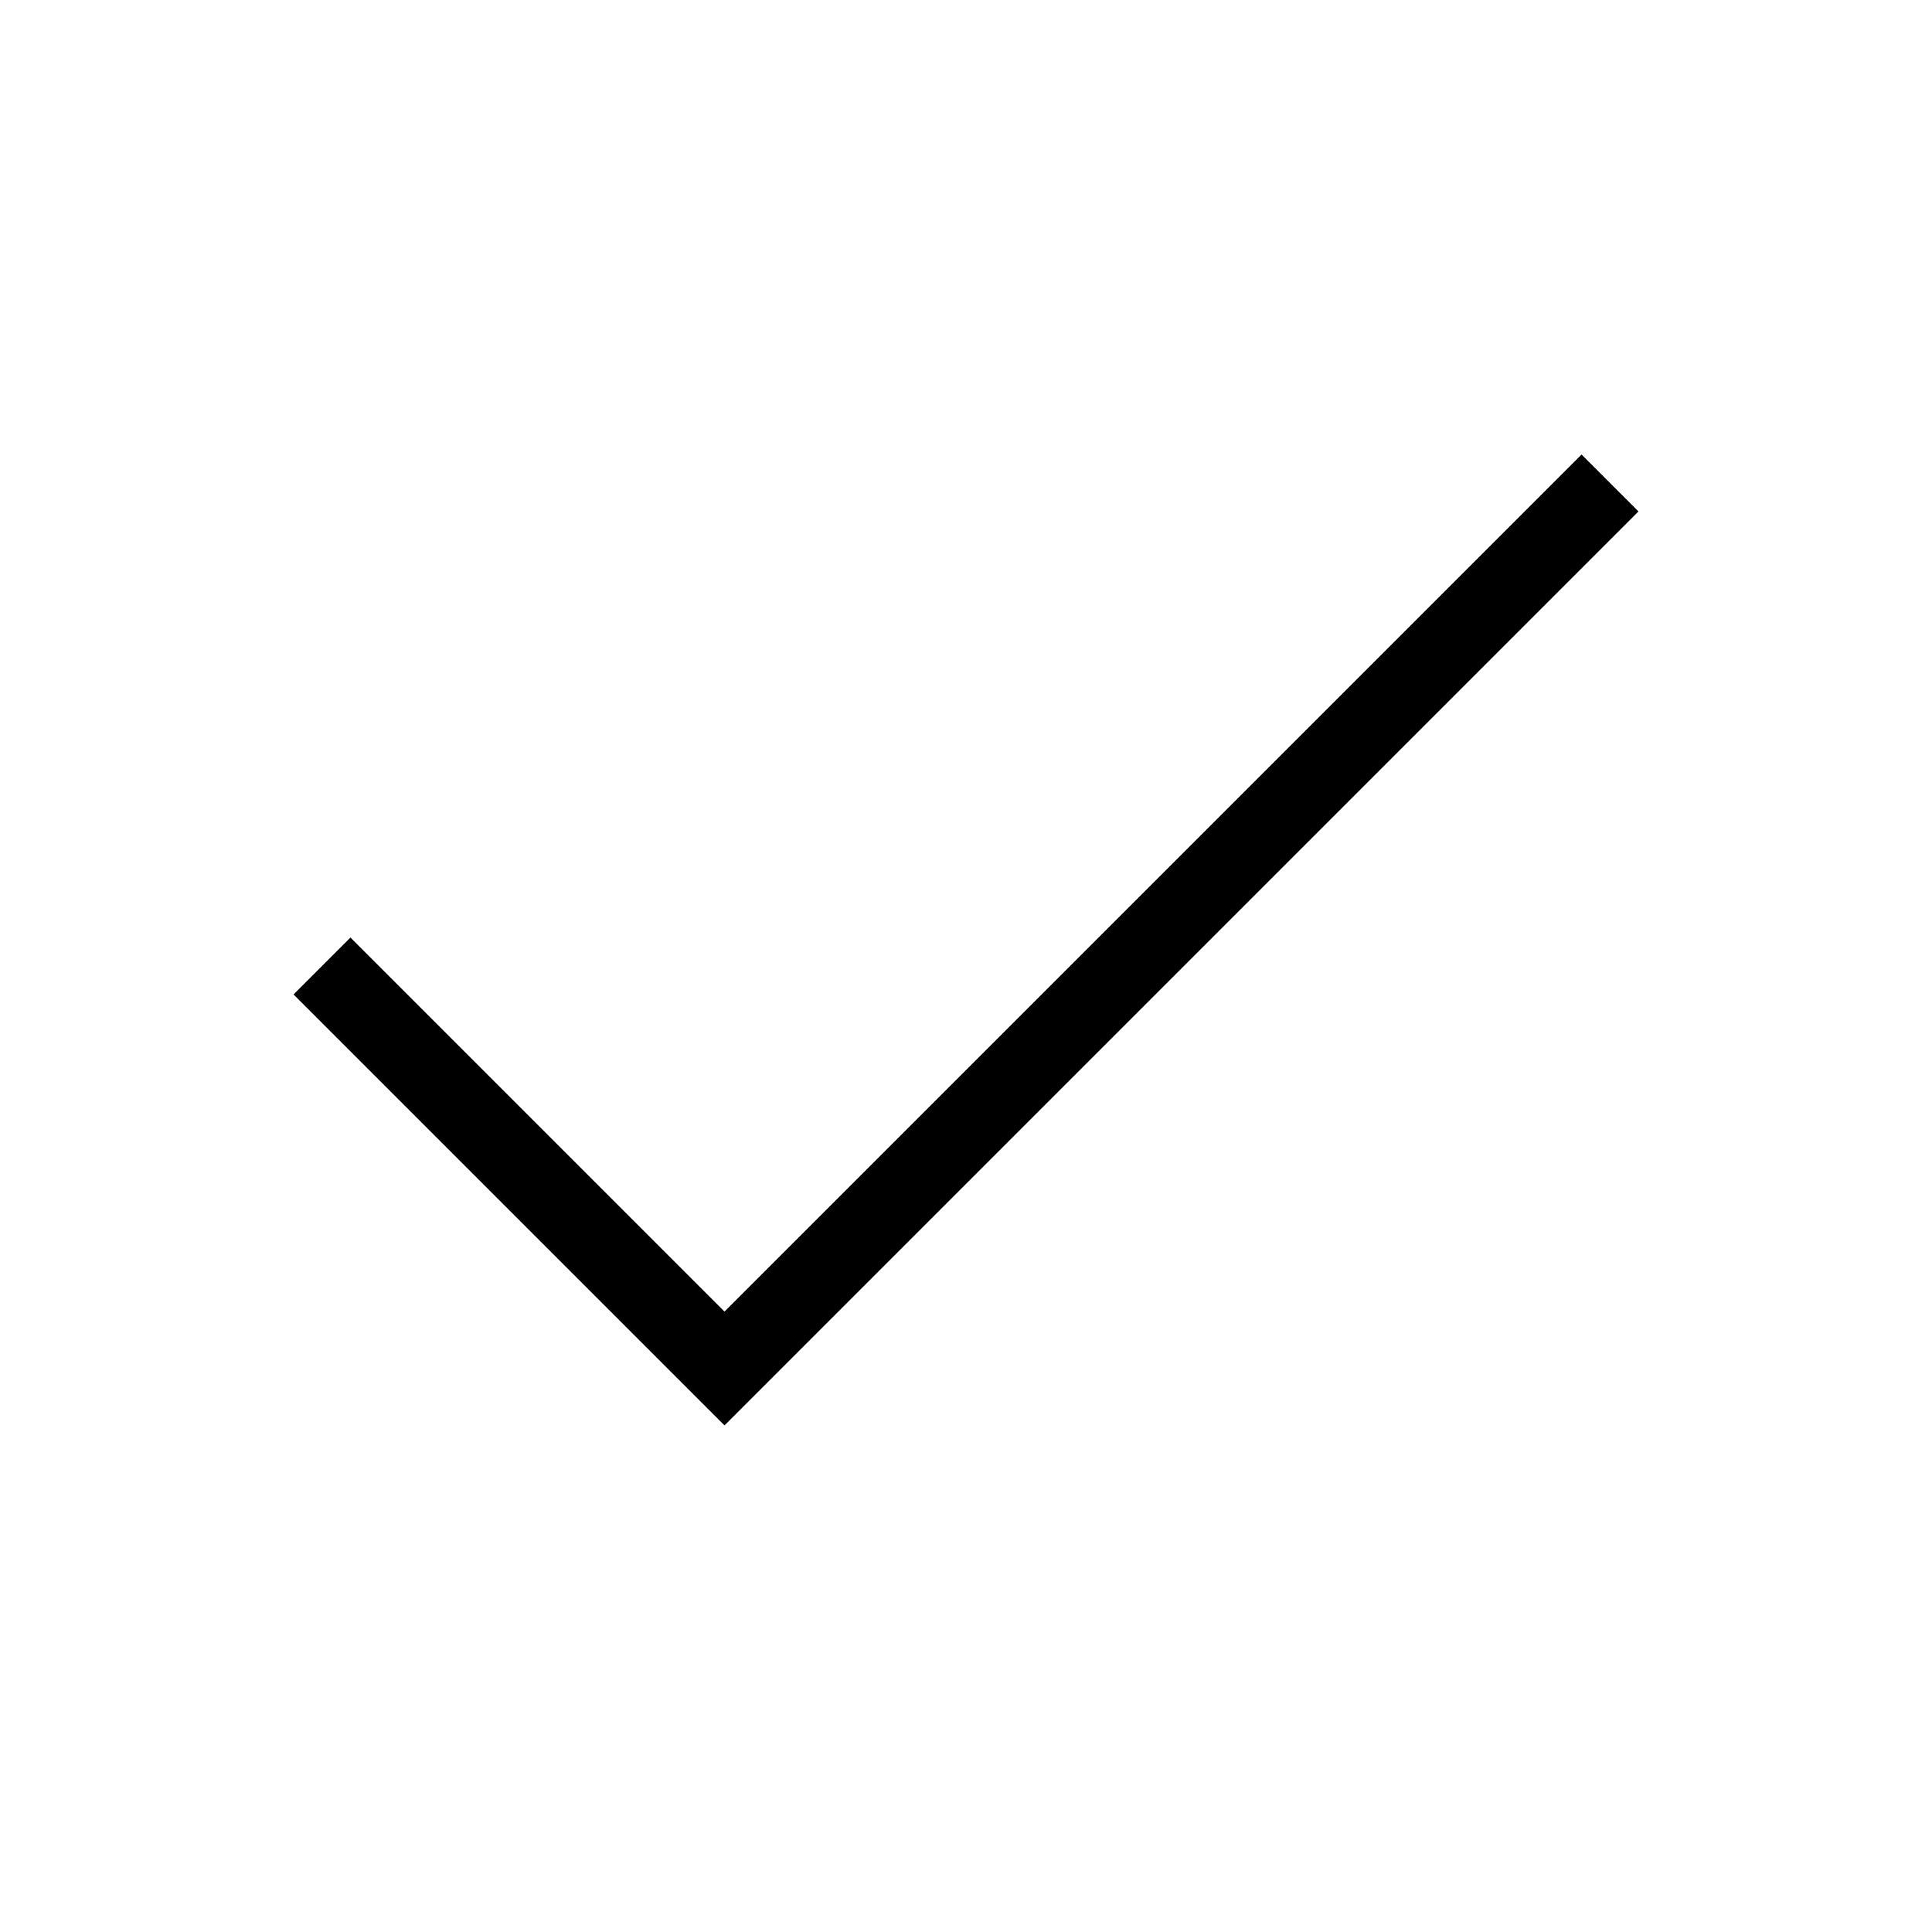
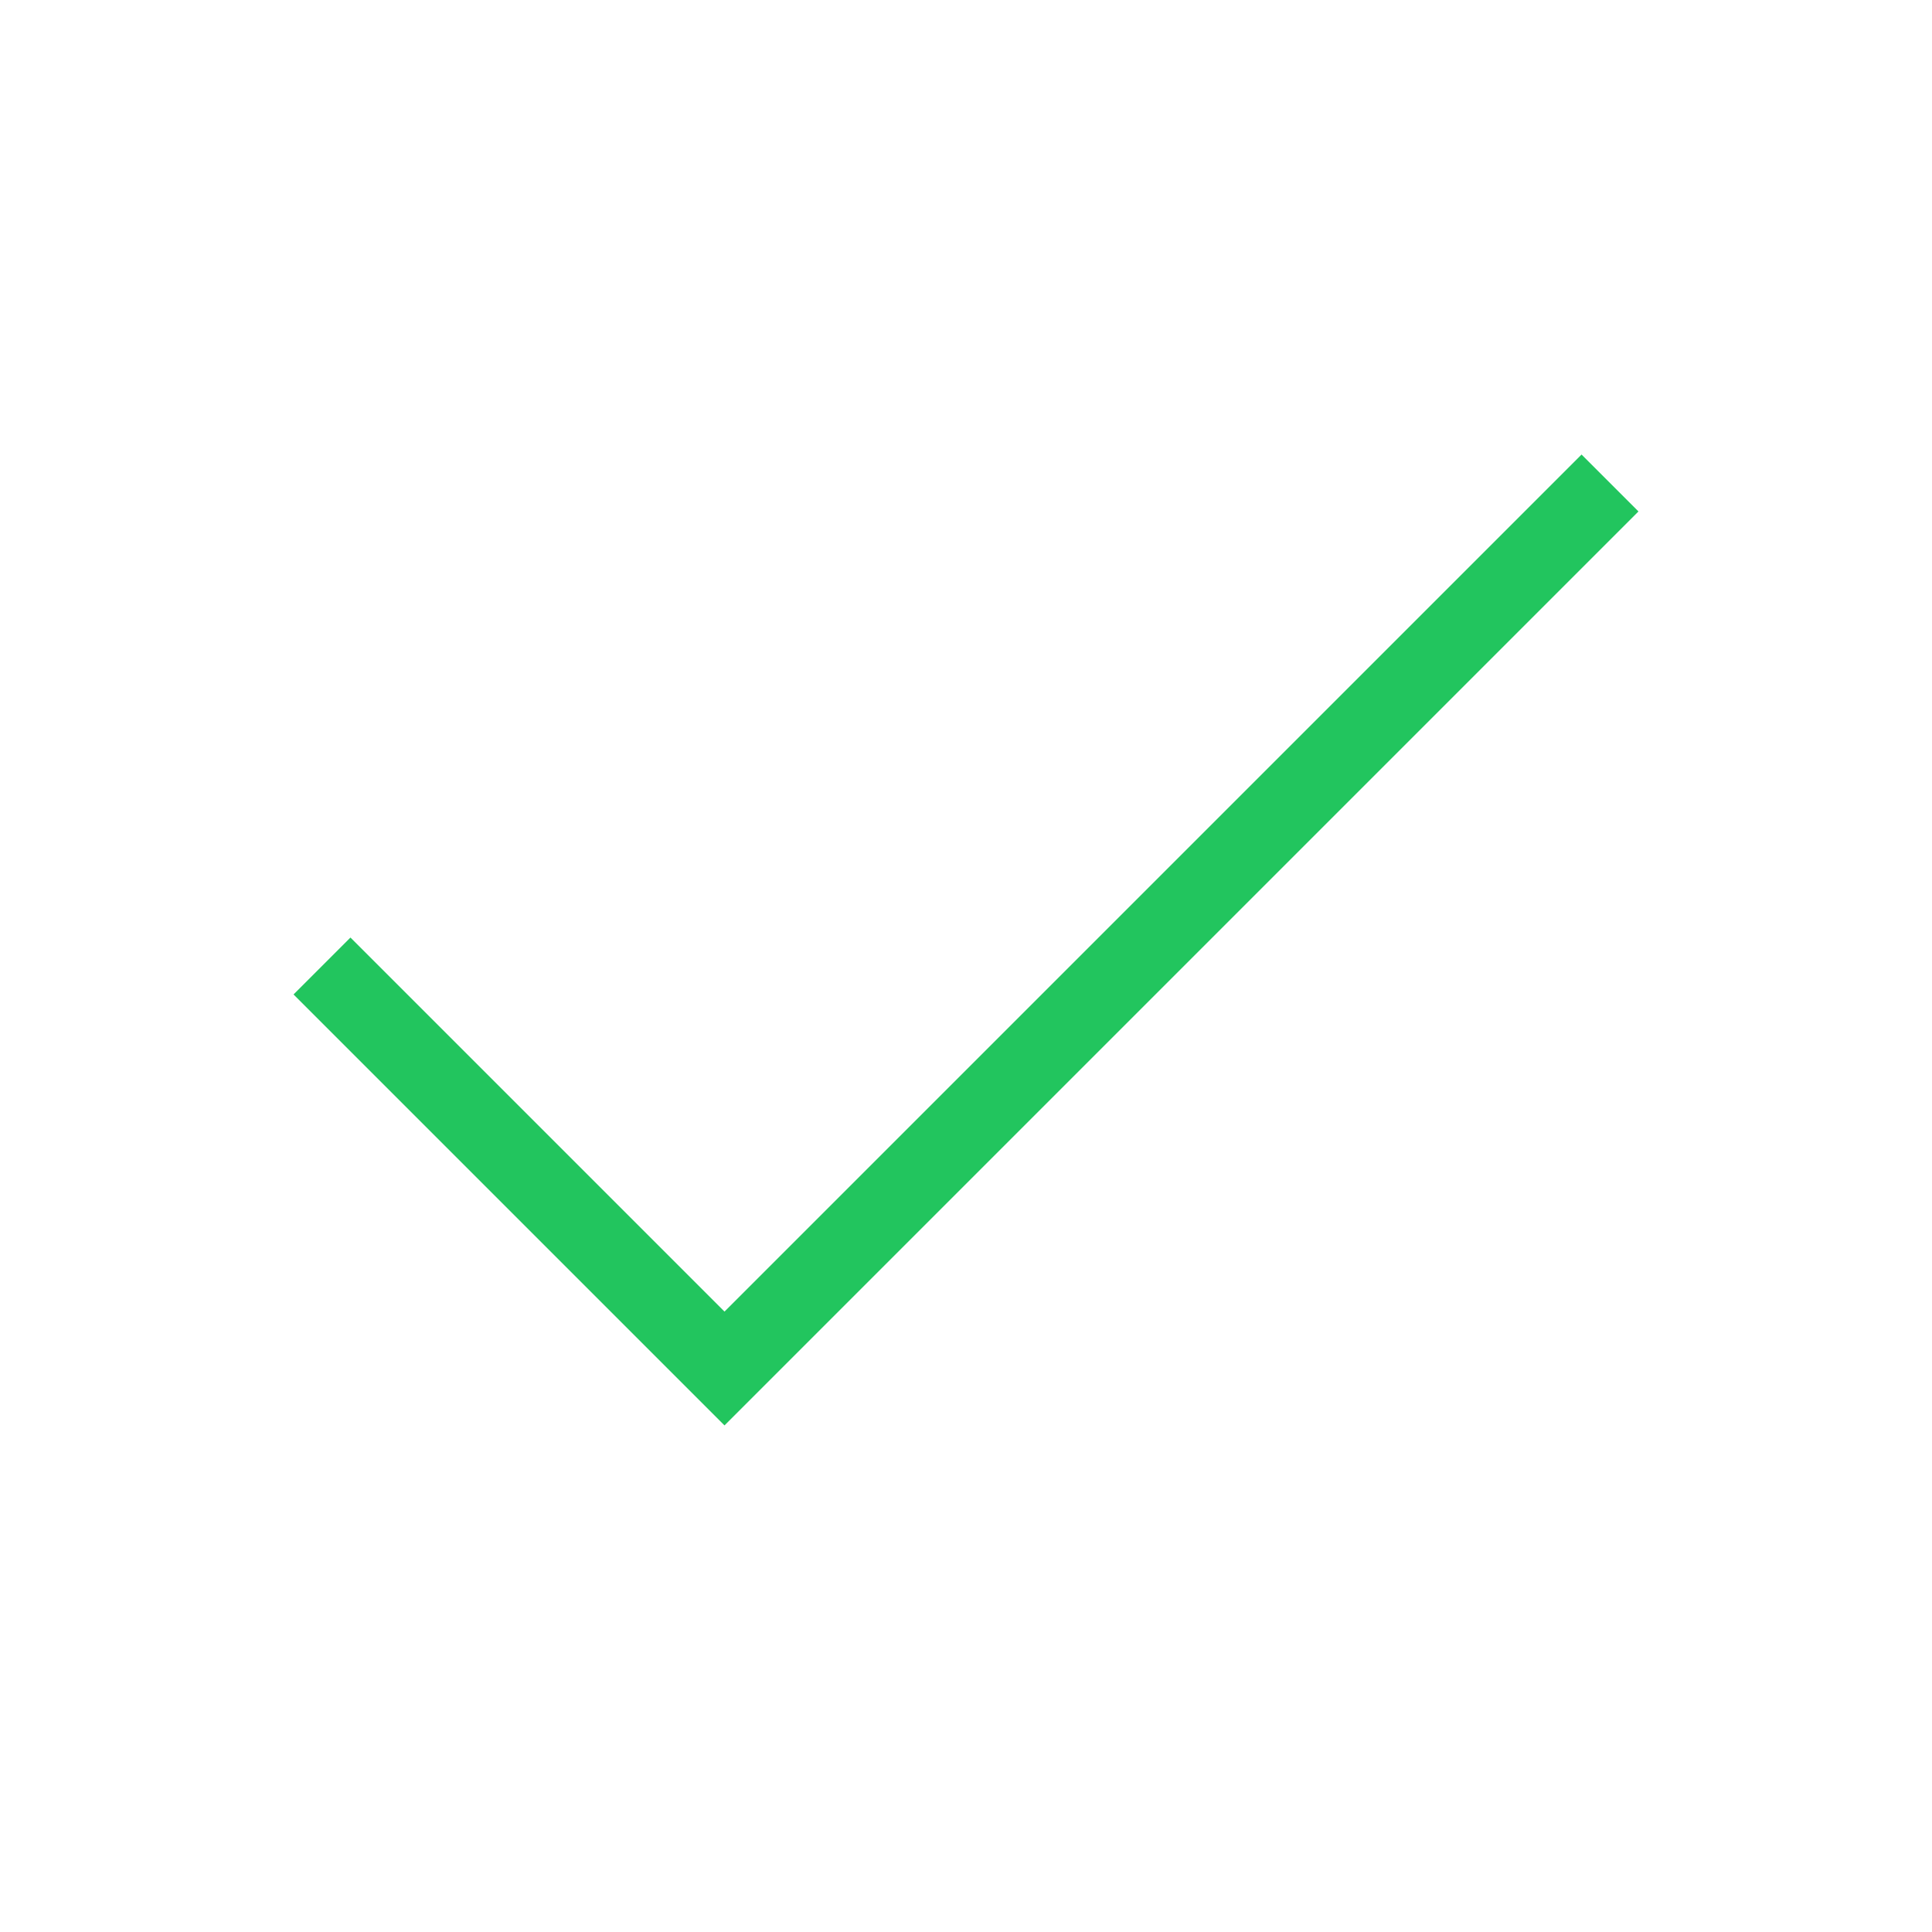
- <svg xmlns="http://www.w3.org/2000/svg" fill="none" shapeRendering="geometricPrecision" stroke="currentColor" strokeLinecap="round" strokeLinejoin="round" strokeWidth="1.5" viewBox="0 0 24 24" width="14" height="14" version="1.1" id="svg4">
+ <svg xmlns="http://www.w3.org/2000/svg" fill="none" shapeRendering="geometricPrecision" stroke="#22C55E" strokeLinecap="round" strokeLinejoin="round" strokeWidth="1.5" viewBox="0 0 24 24" width="14" height="14" version="1.1" id="svg4">
  <defs id="defs8" />
  <path d="M20 6L9 17l-5-5" id="path2" />
</svg>
